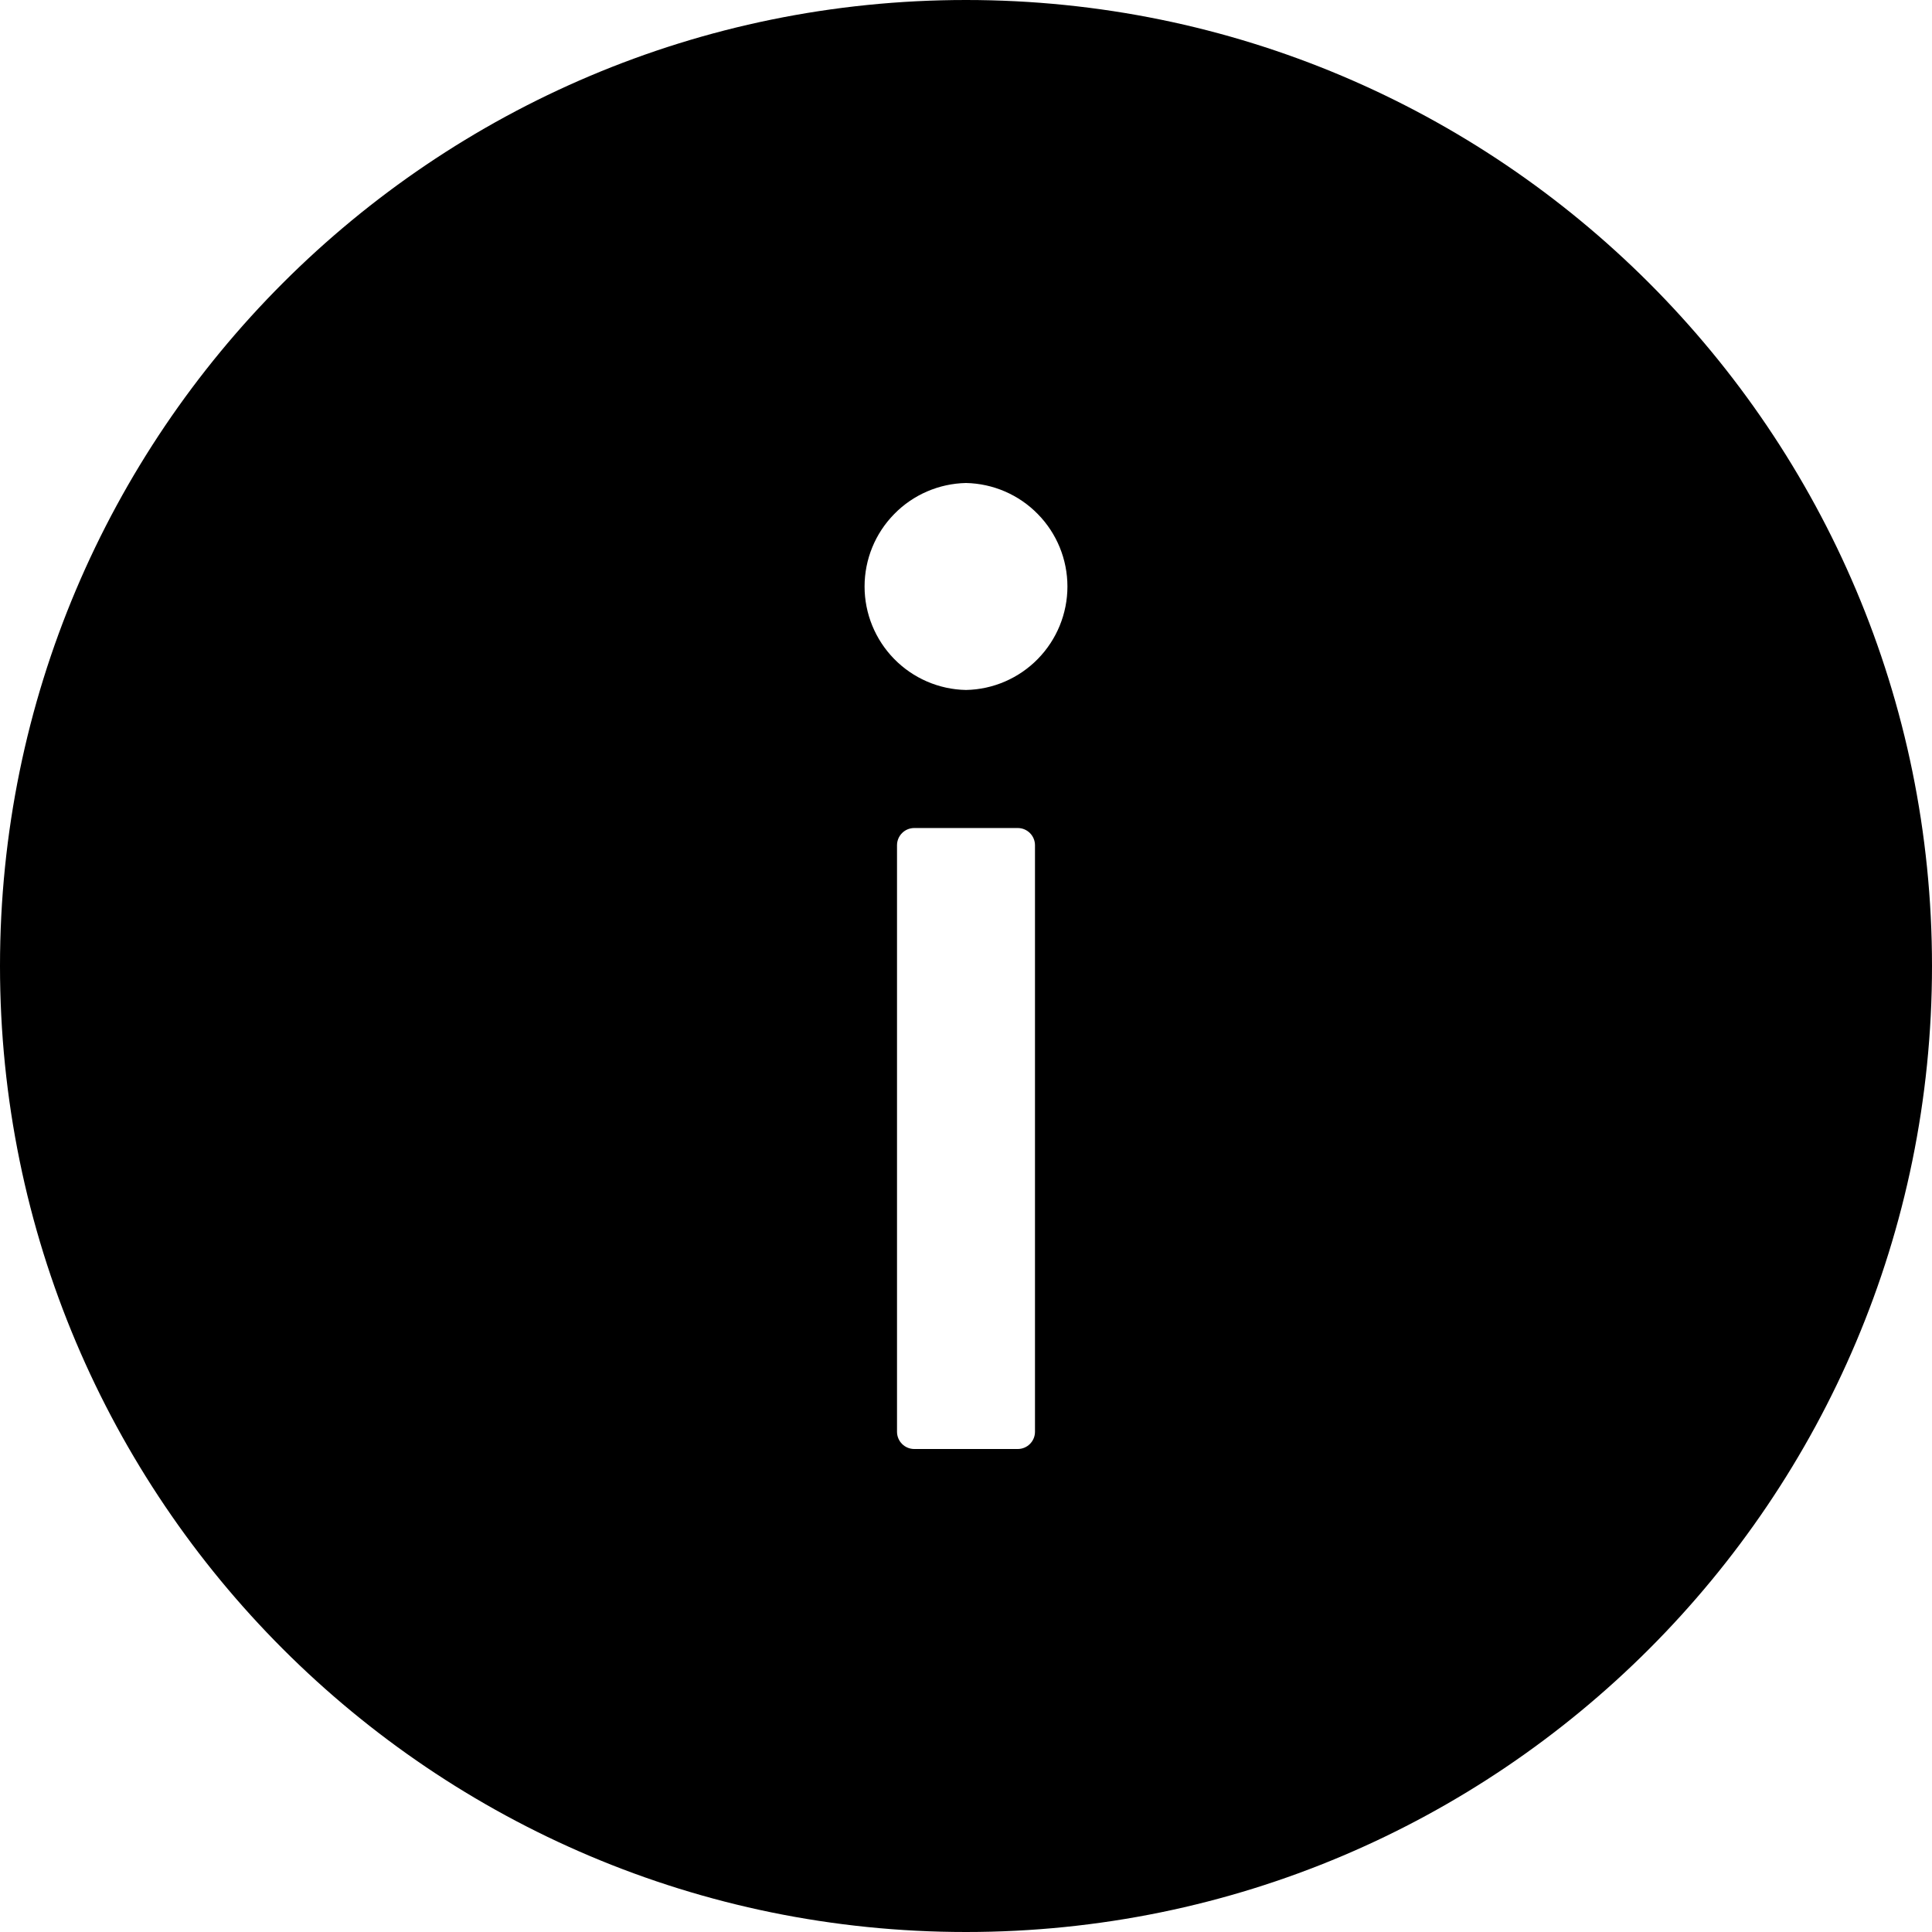
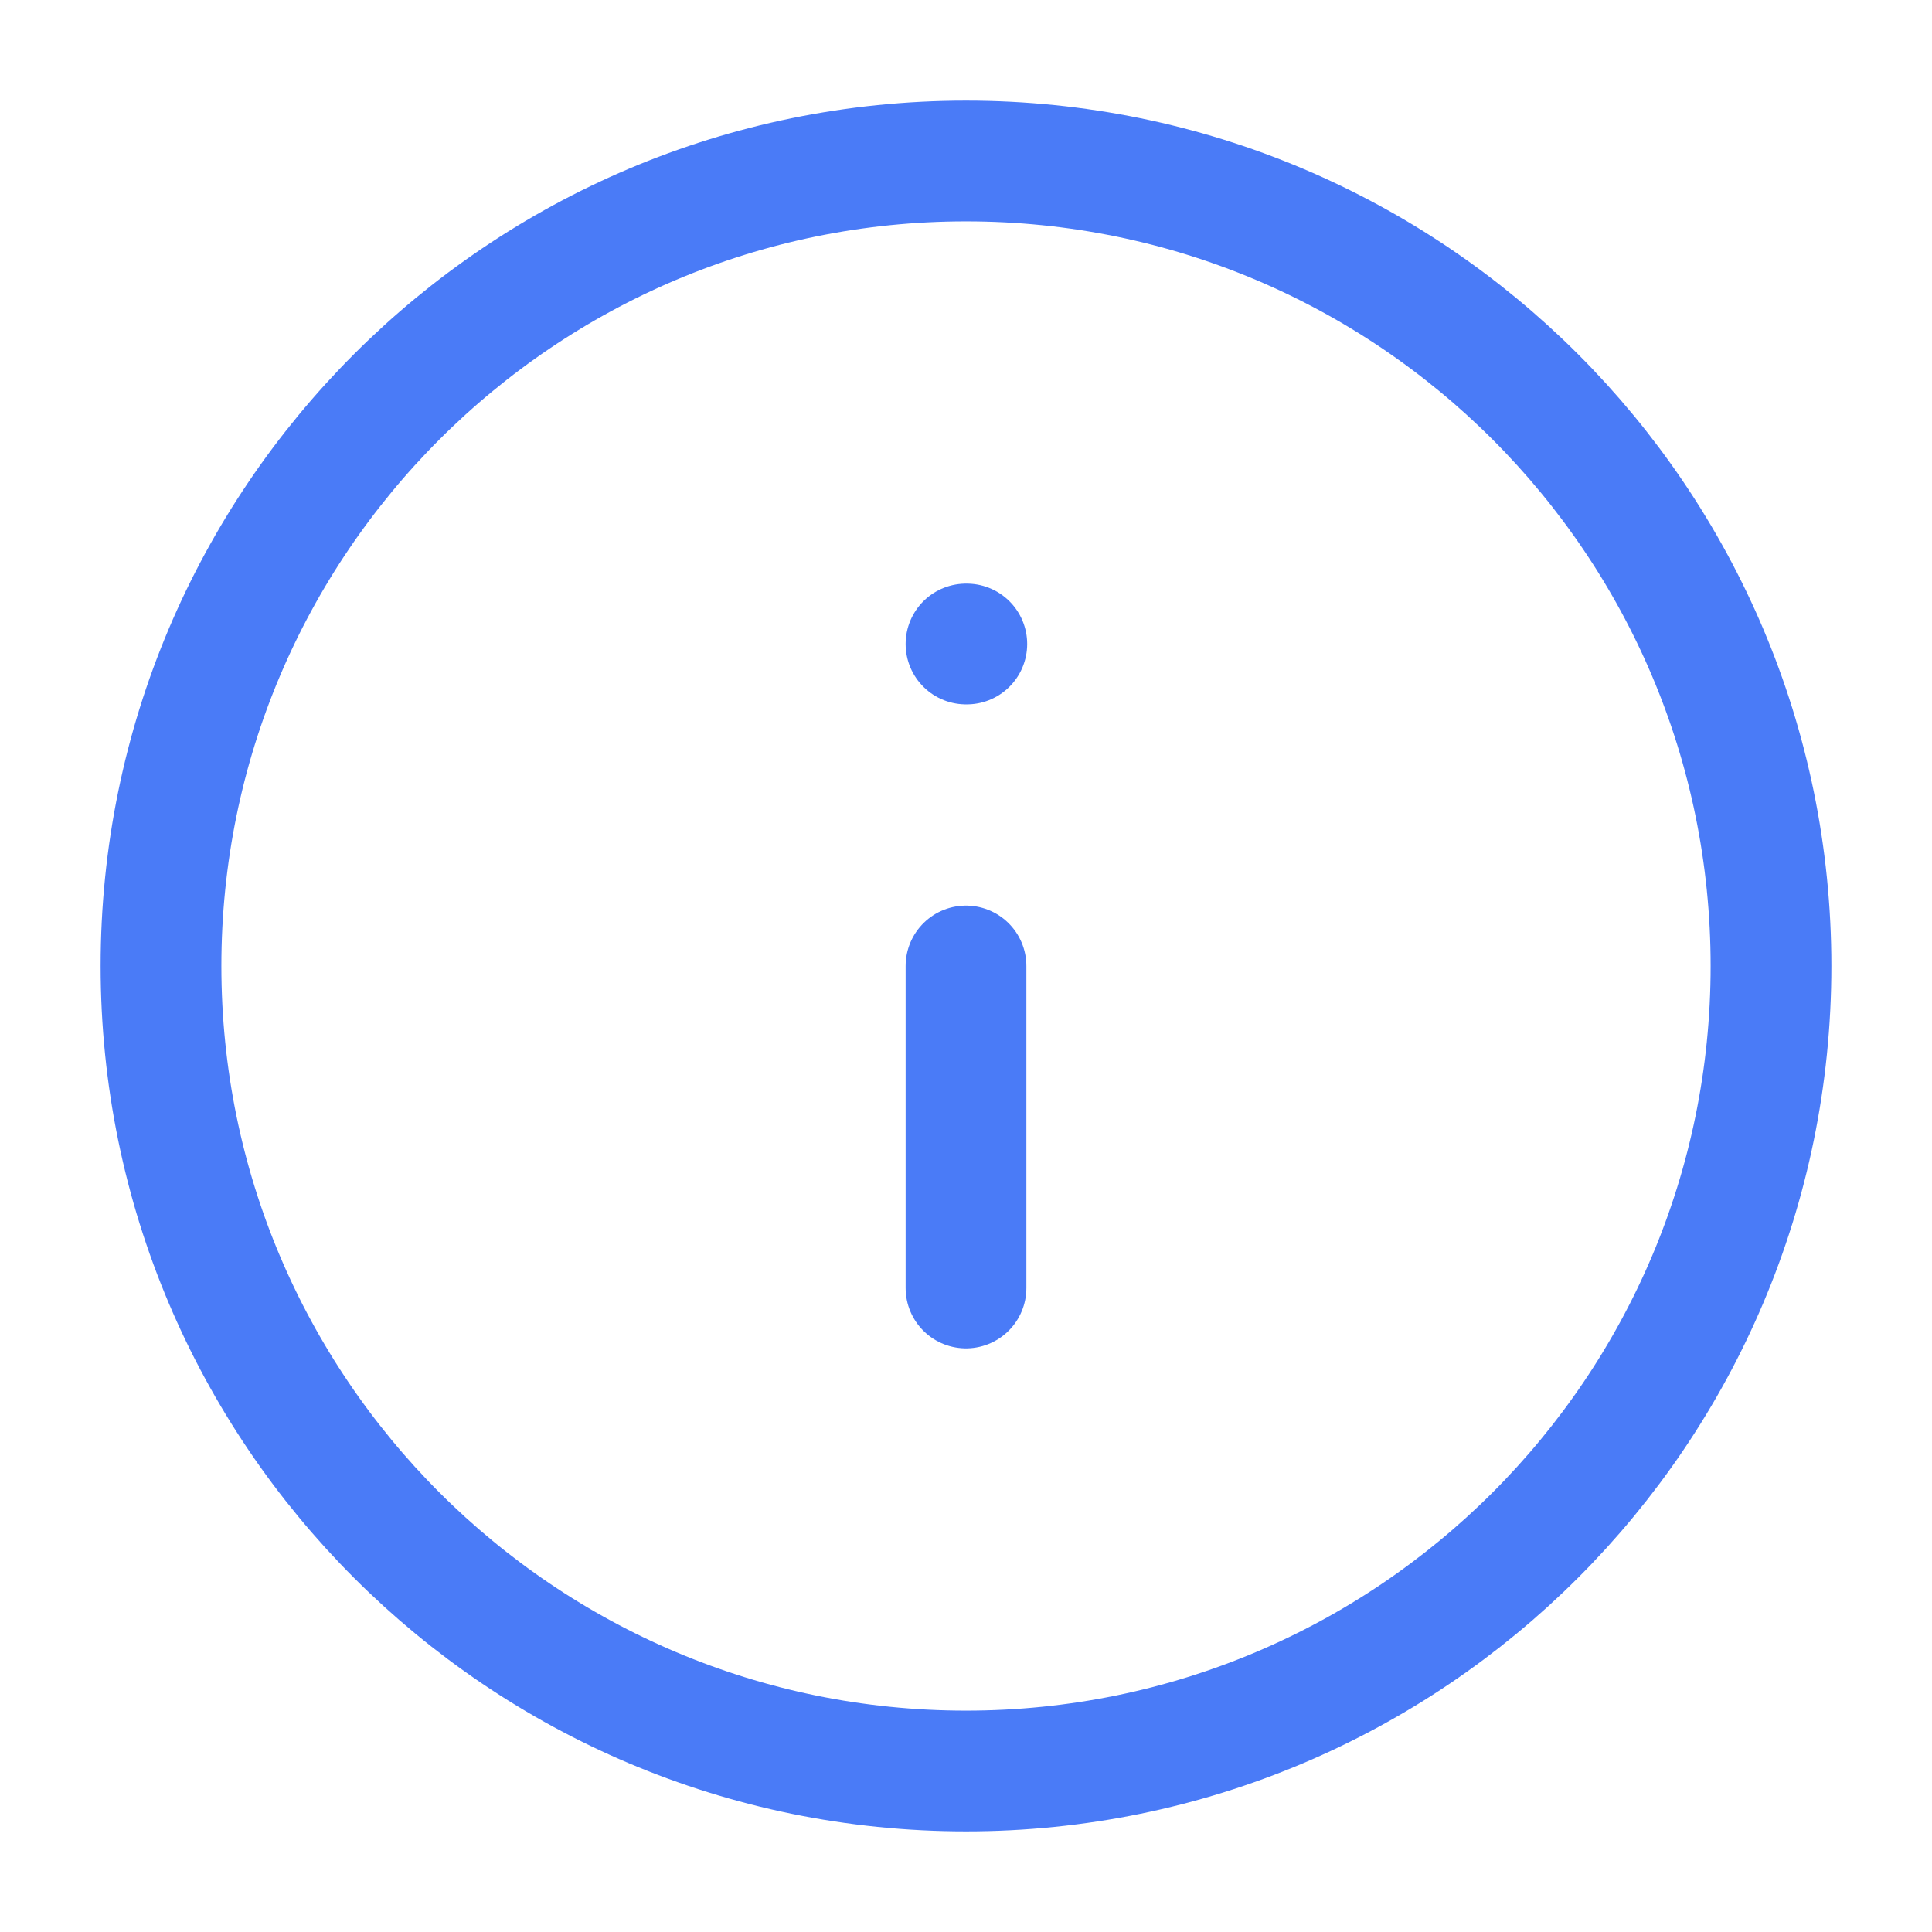
<svg xmlns="http://www.w3.org/2000/svg" width="24" height="24" viewBox="0 0 24 24" fill="none">
-   <path d="M12 0C5.373 0 0 5.373 0 12C0 18.627 5.373 24 12 24C18.627 24 24 18.627 24 12C24 5.373 18.627 0 12 0ZM12.857 17.786C12.857 17.904 12.761 18 12.643 18H11.357C11.239 18 11.143 17.904 11.143 17.786V10.5C11.143 10.382 11.239 10.286 11.357 10.286H12.643C12.761 10.286 12.857 10.382 12.857 10.5V17.786ZM12 8.571C11.664 8.565 11.343 8.426 11.108 8.186C10.872 7.945 10.74 7.622 10.74 7.286C10.74 6.949 10.872 6.626 11.108 6.386C11.343 6.145 11.664 6.007 12 6C12.336 6.007 12.657 6.145 12.892 6.386C13.128 6.626 13.26 6.949 13.26 7.286C13.26 7.622 13.128 7.945 12.892 8.186C12.657 8.426 12.336 8.565 12 8.571Z" fill="black" />
+   <path d="M12 22C17.523 22 22 17.523 22 12C22 6.477 17.523 2 12 2C6.477 2 2 6.477 2 12C2 17.523 6.477 22 12 22Z" stroke="#4A7BF7" stroke-width="1.5" stroke-linecap="round" stroke-linejoin="round" />
+   <path d="M12 16V12" stroke="#4A7BF7" stroke-width="1.5" stroke-linecap="round" stroke-linejoin="round" />
+   <path d="M12 8H12.01" stroke="#4A7BF7" stroke-width="1.5" stroke-linecap="round" stroke-linejoin="round" />
</svg>
